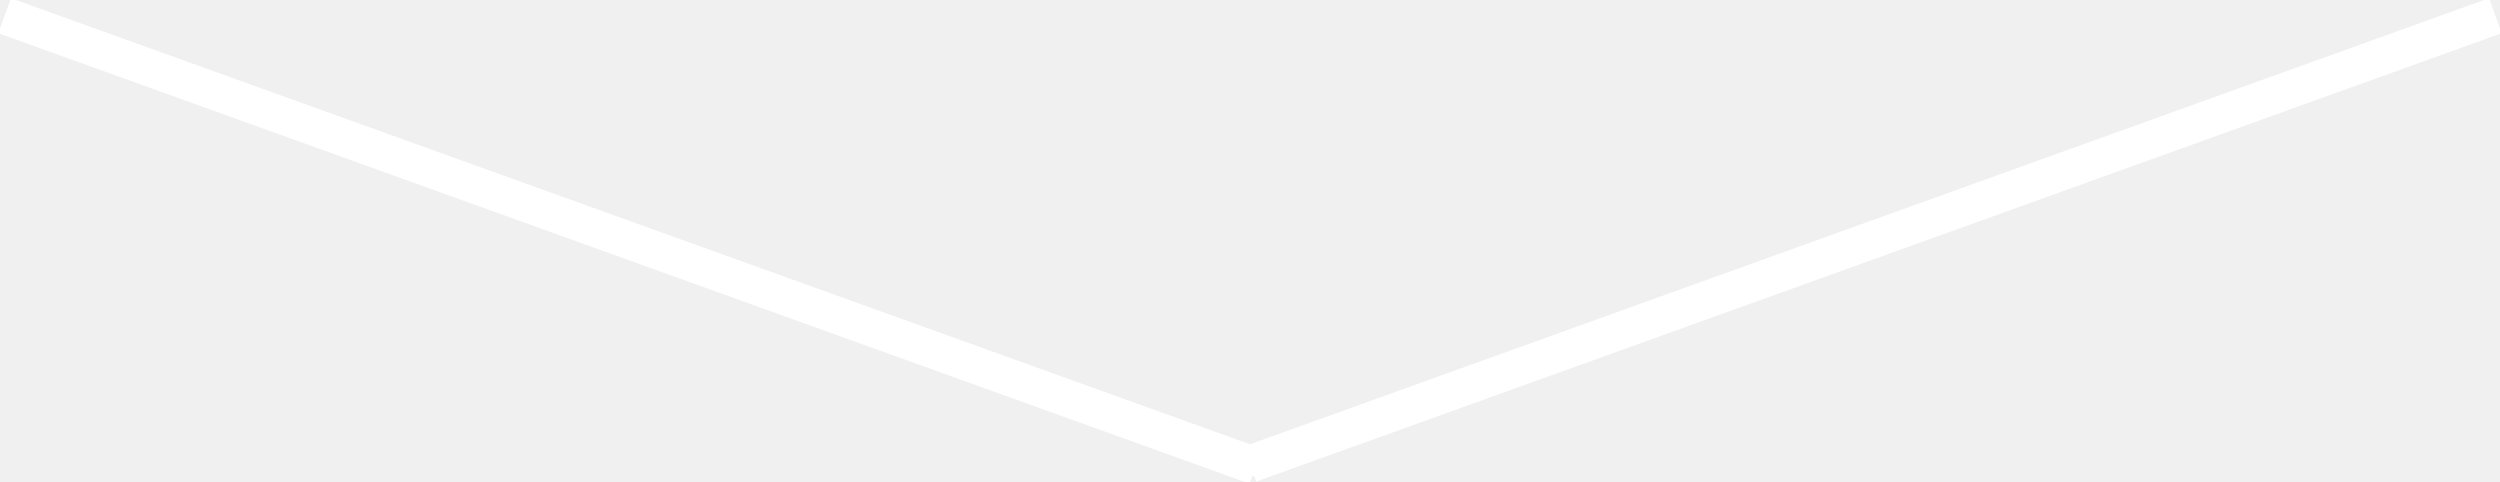
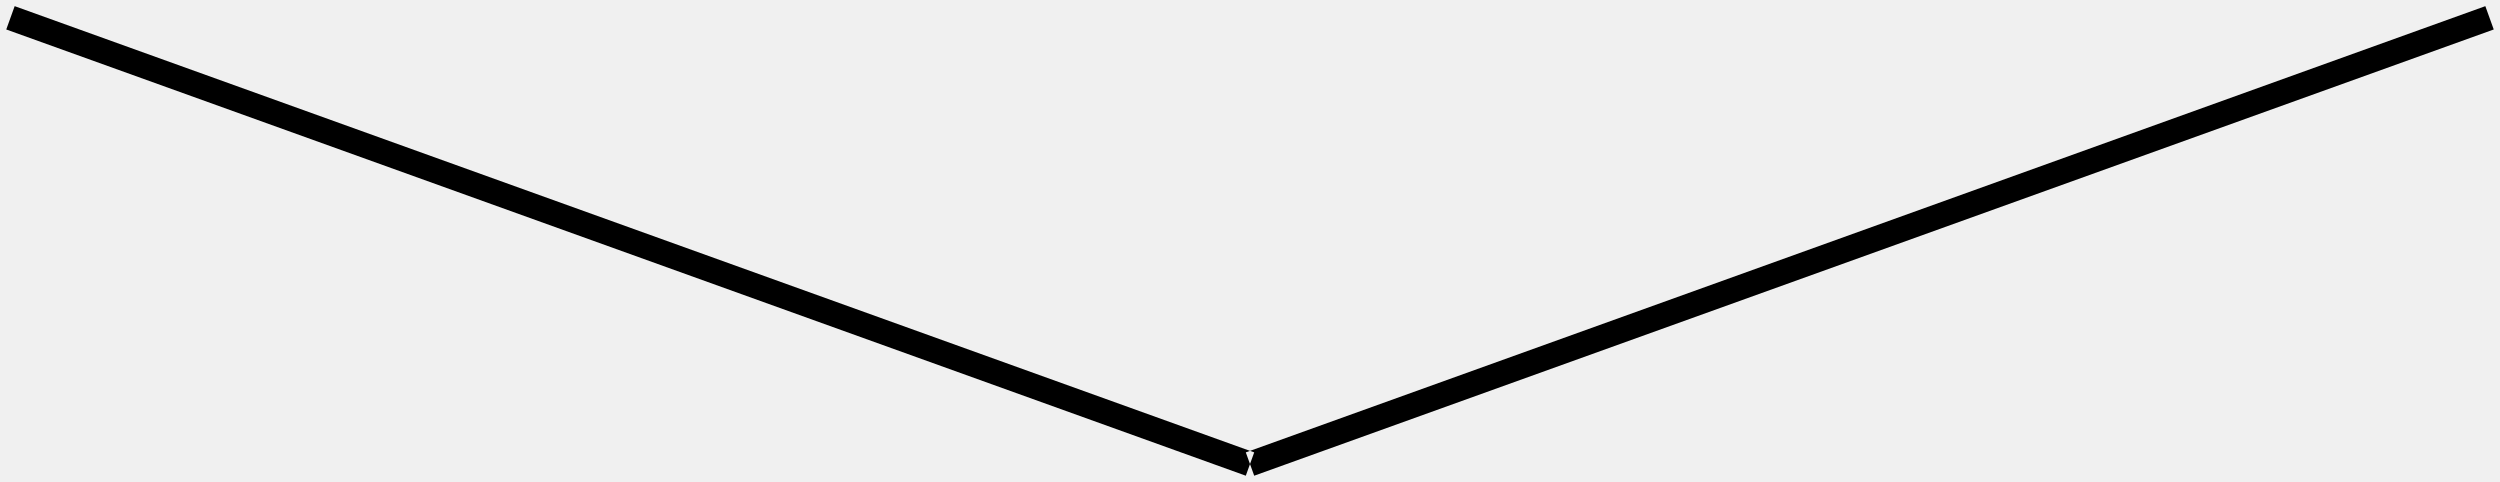
<svg xmlns="http://www.w3.org/2000/svg" width="201.688" height="38.875" viewBox="0 0 201.688 38.875">
  <defs>
    <style>
      .cls-1 {
-         fill: #fff;
-         stroke: #fff;
        stroke-width: 1px;
        fill-rule: evenodd;
      }
    </style>
  </defs>
  <path id="arrow_down" data-name="arrow down" class="cls-1" d="M733.339,750.941l-0.678-1.882,100-36,0.678,1.882-100,36m0-1.882-0.678,1.882-100-36,0.678-1.882,100,36" transform="translate(-632.156 -712.563)" />
</svg>
